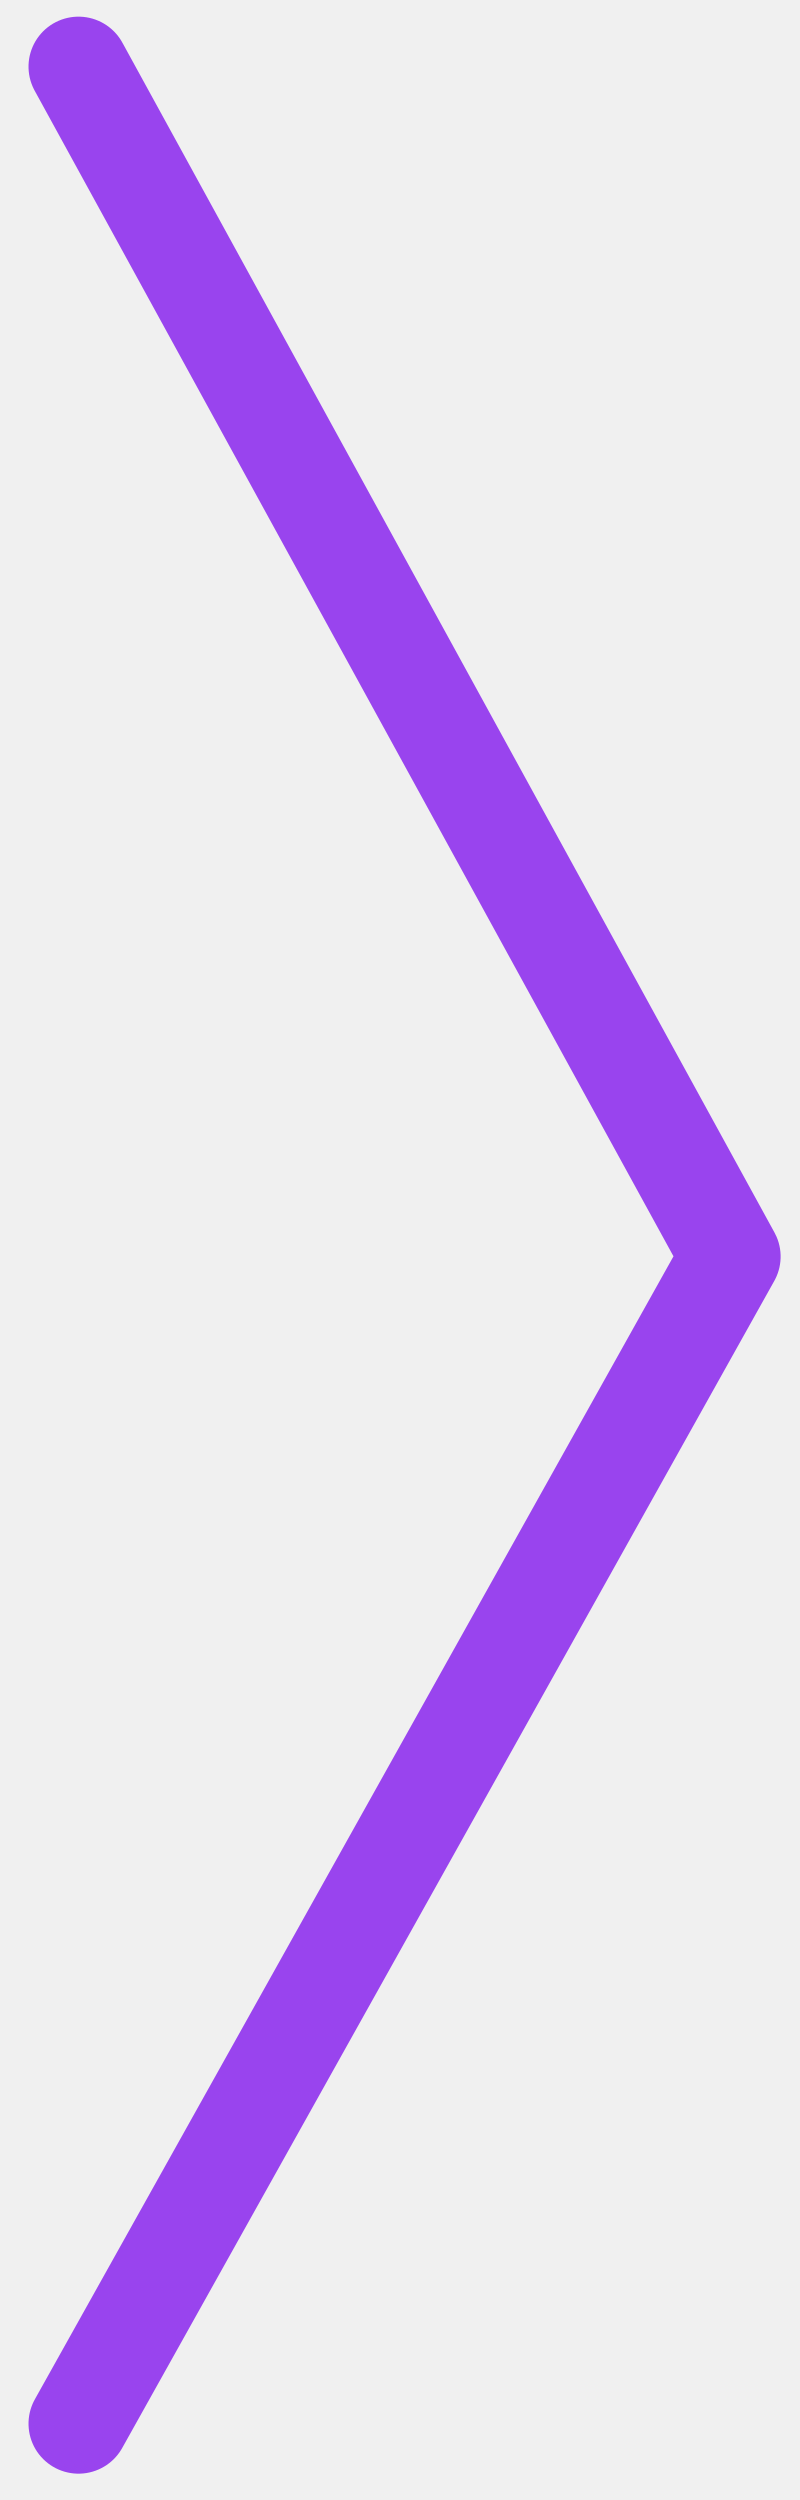
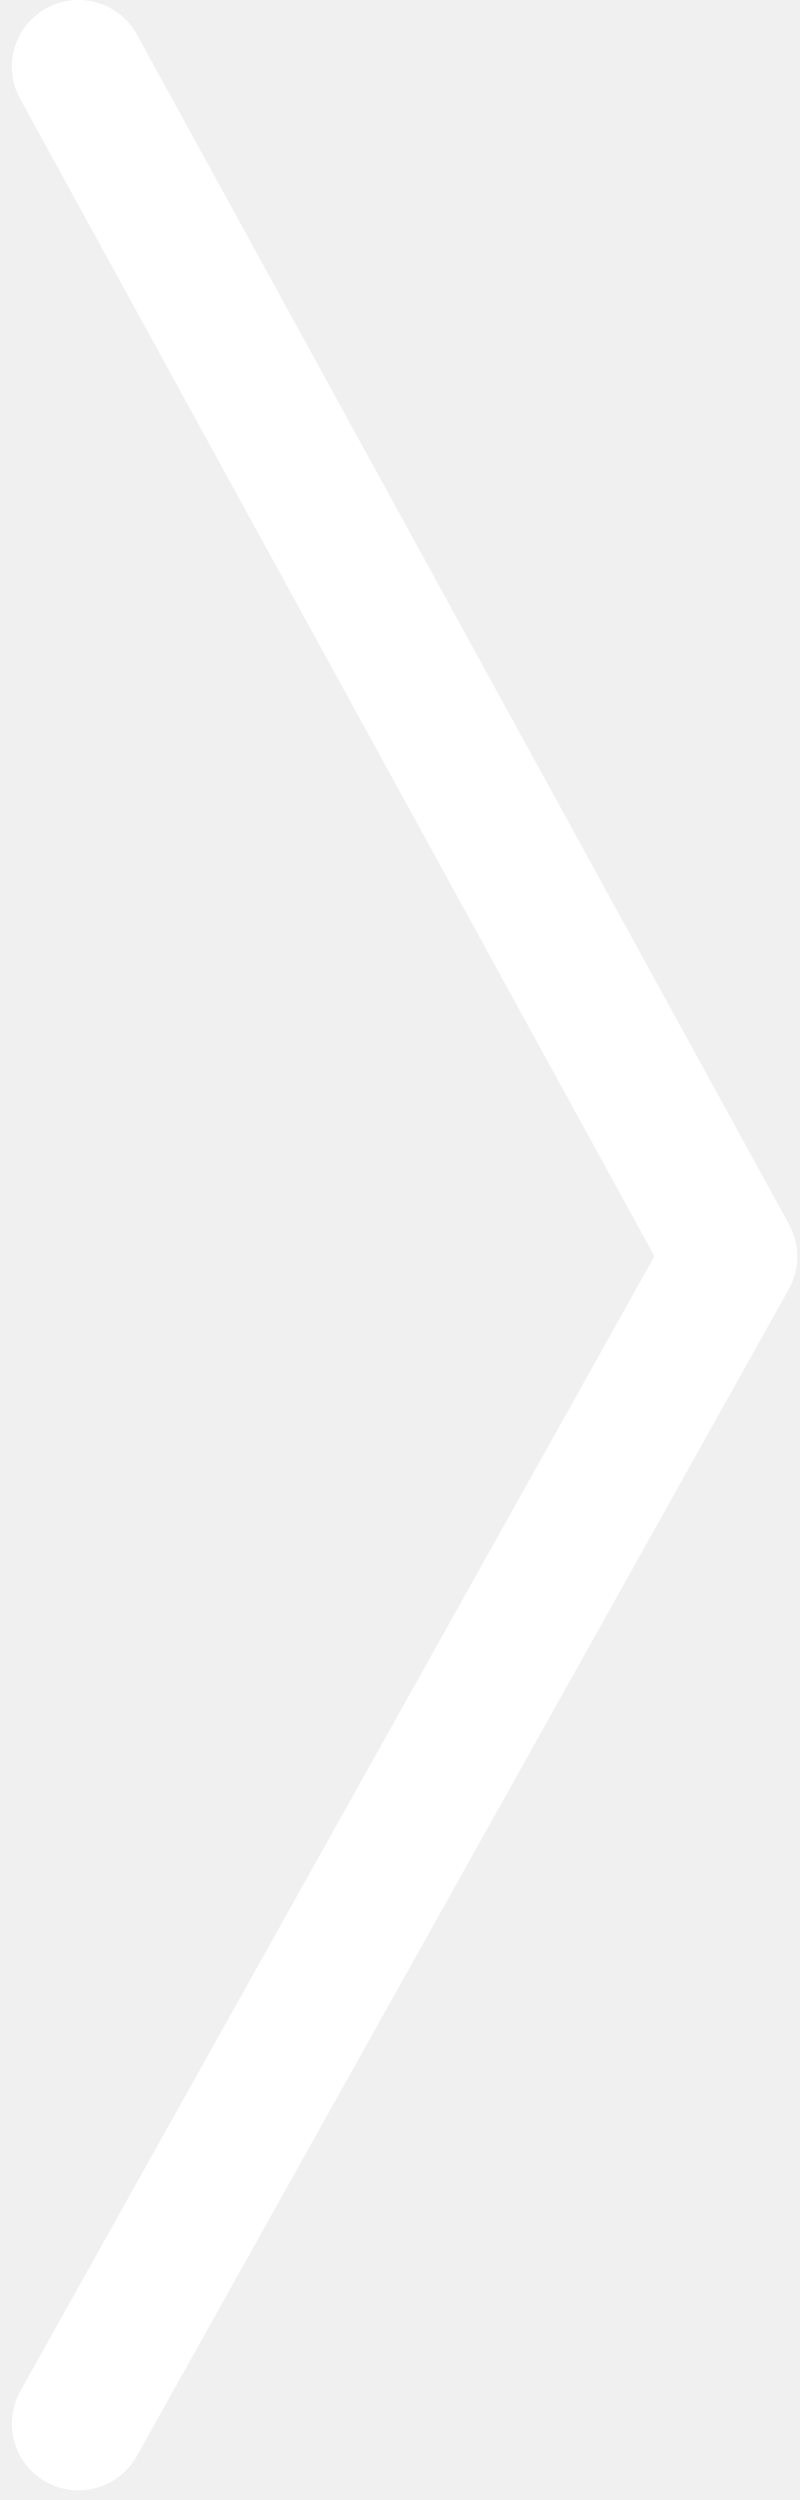
<svg xmlns="http://www.w3.org/2000/svg" width="24px" height="75px" viewBox="0 0 24 75" version="1.1">
  <defs />
  <g id="Page-1" stroke="none" stroke-width="1" fill="none" fill-rule="evenodd" stroke-linecap="round" stroke-linejoin="round">
-     <g id="Artboard-1" stroke="#9944EE" stroke-width="3">
+     <g id="Artboard-1" stroke="#FFFFFF" stroke-width="4">
      <polyline id="Rectangle-1" transform="translate(2.355339, 37.35534) rotate(-315) translate(-2.355339, -37.35534) " points="-22.645 12.355 16.43 23.763 27.355 62.355" />
    </g>
  </g>
</svg>
